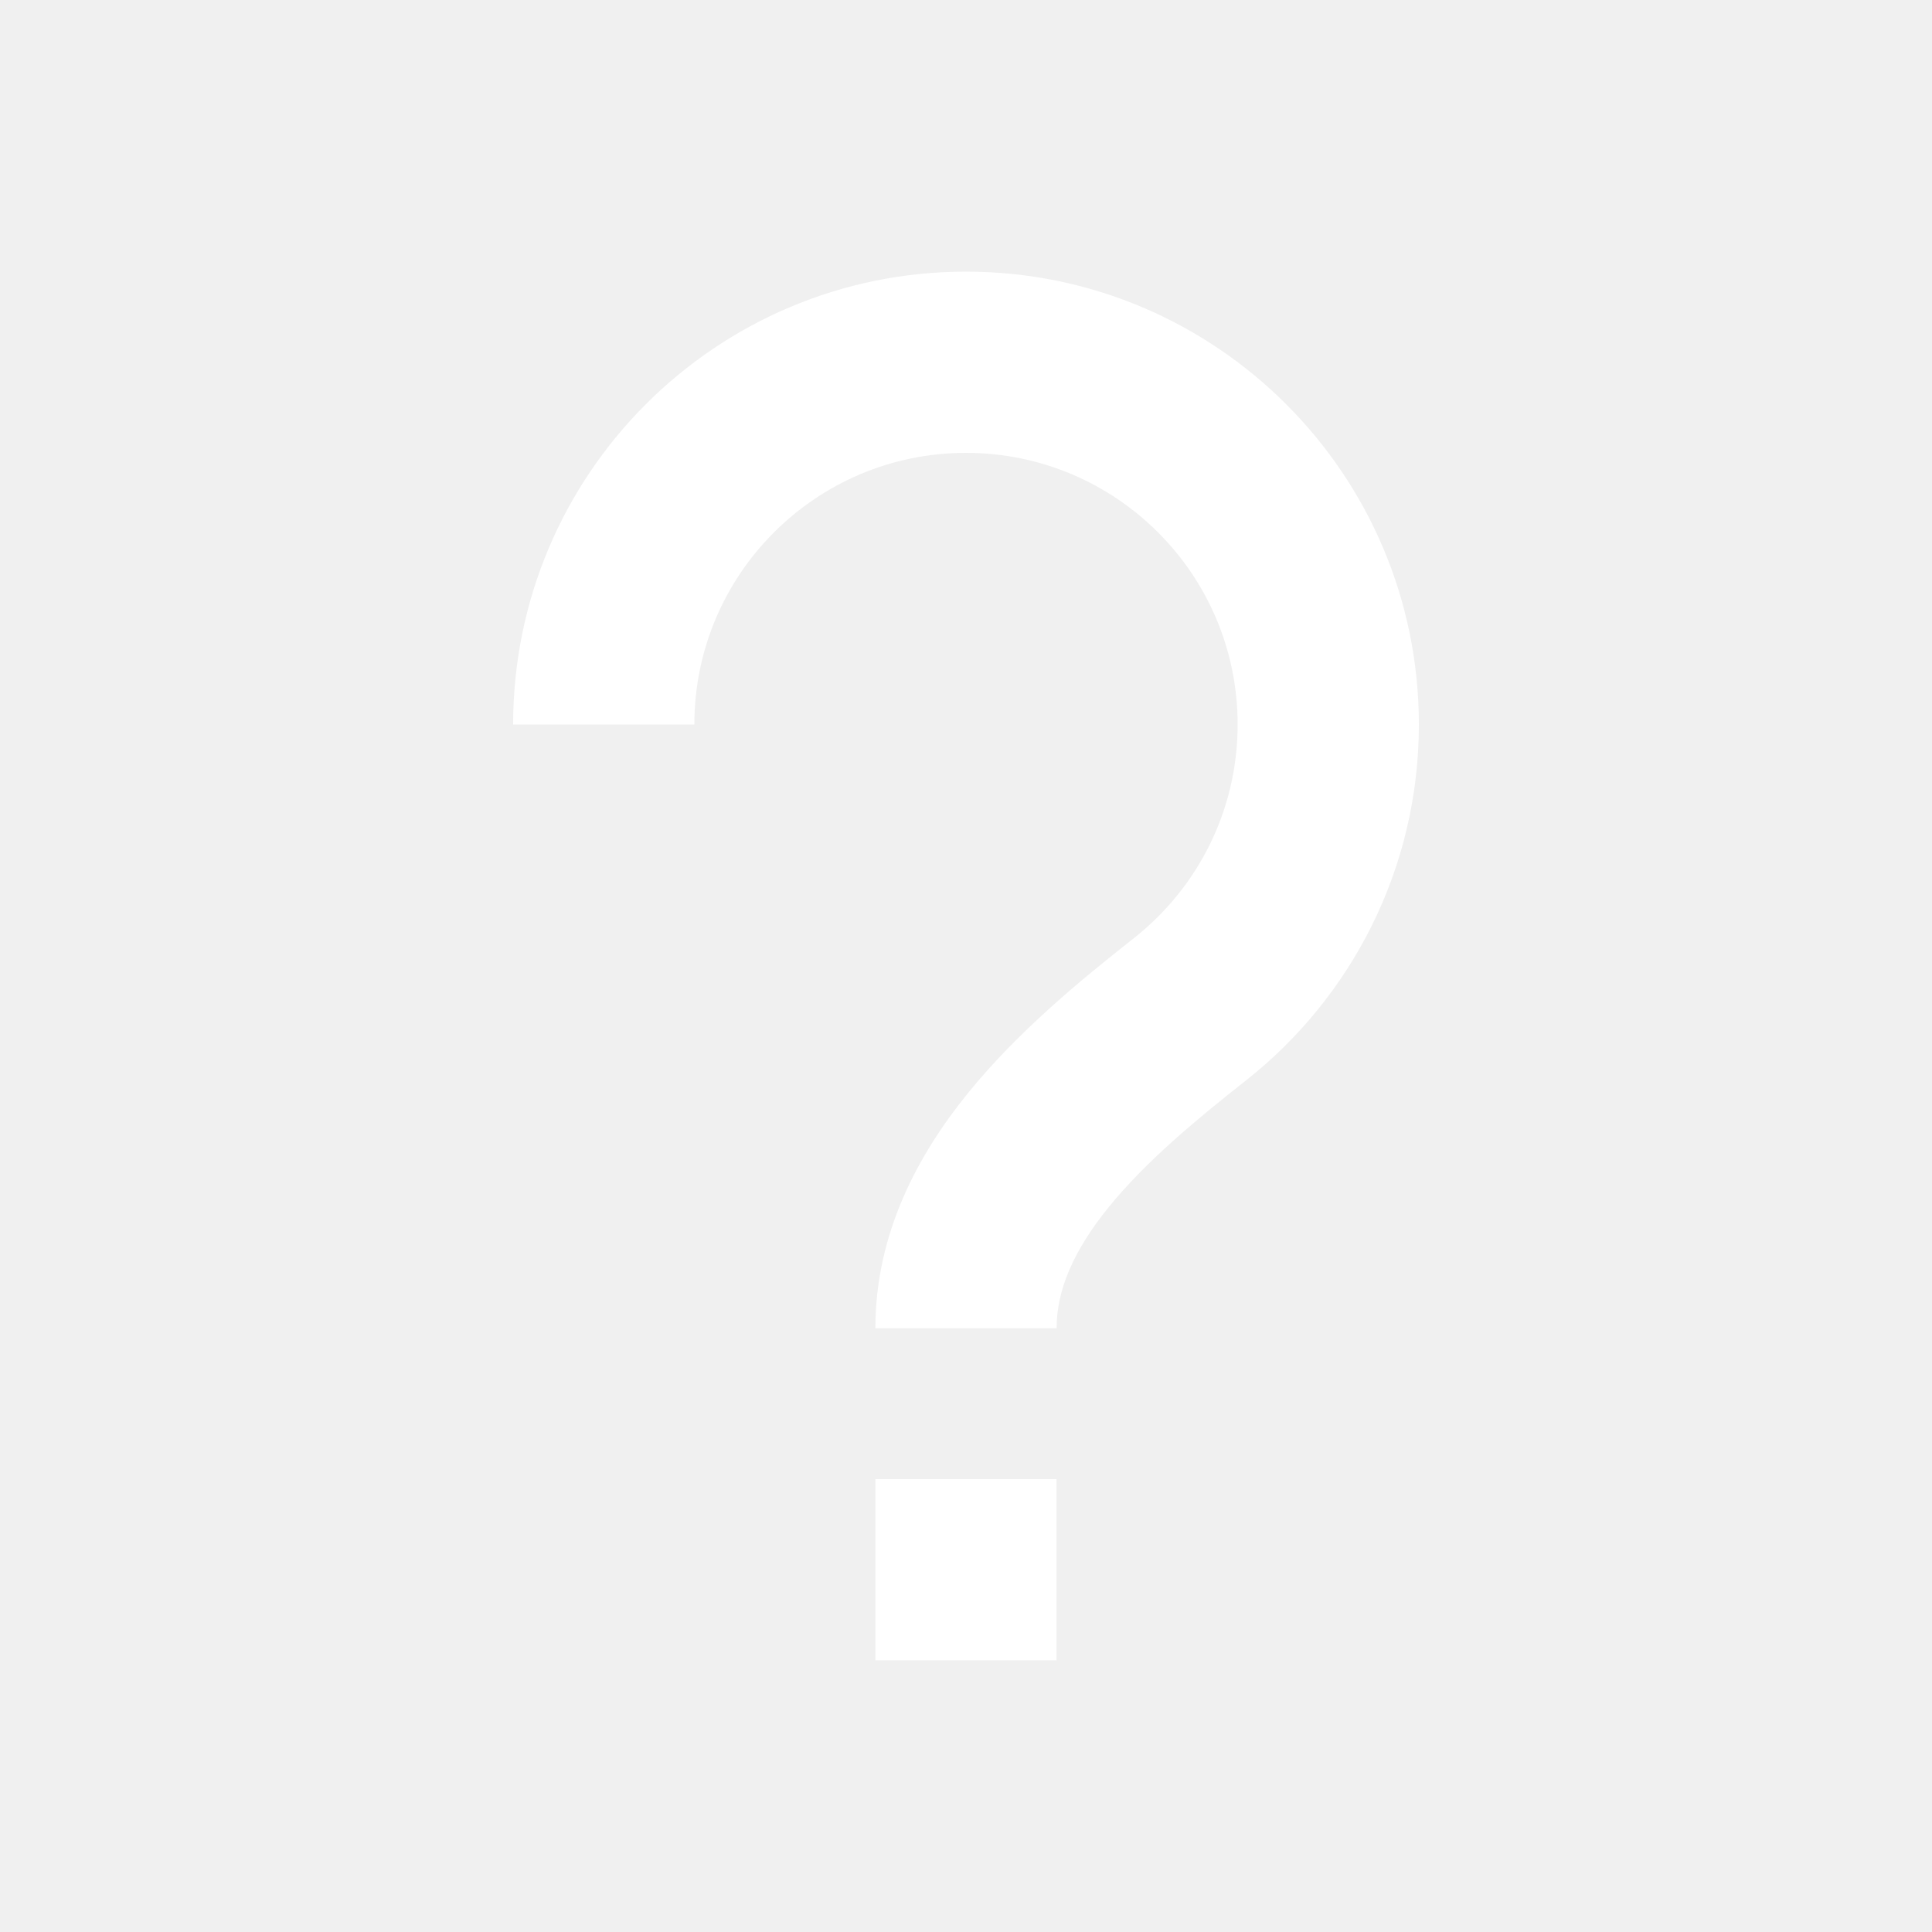
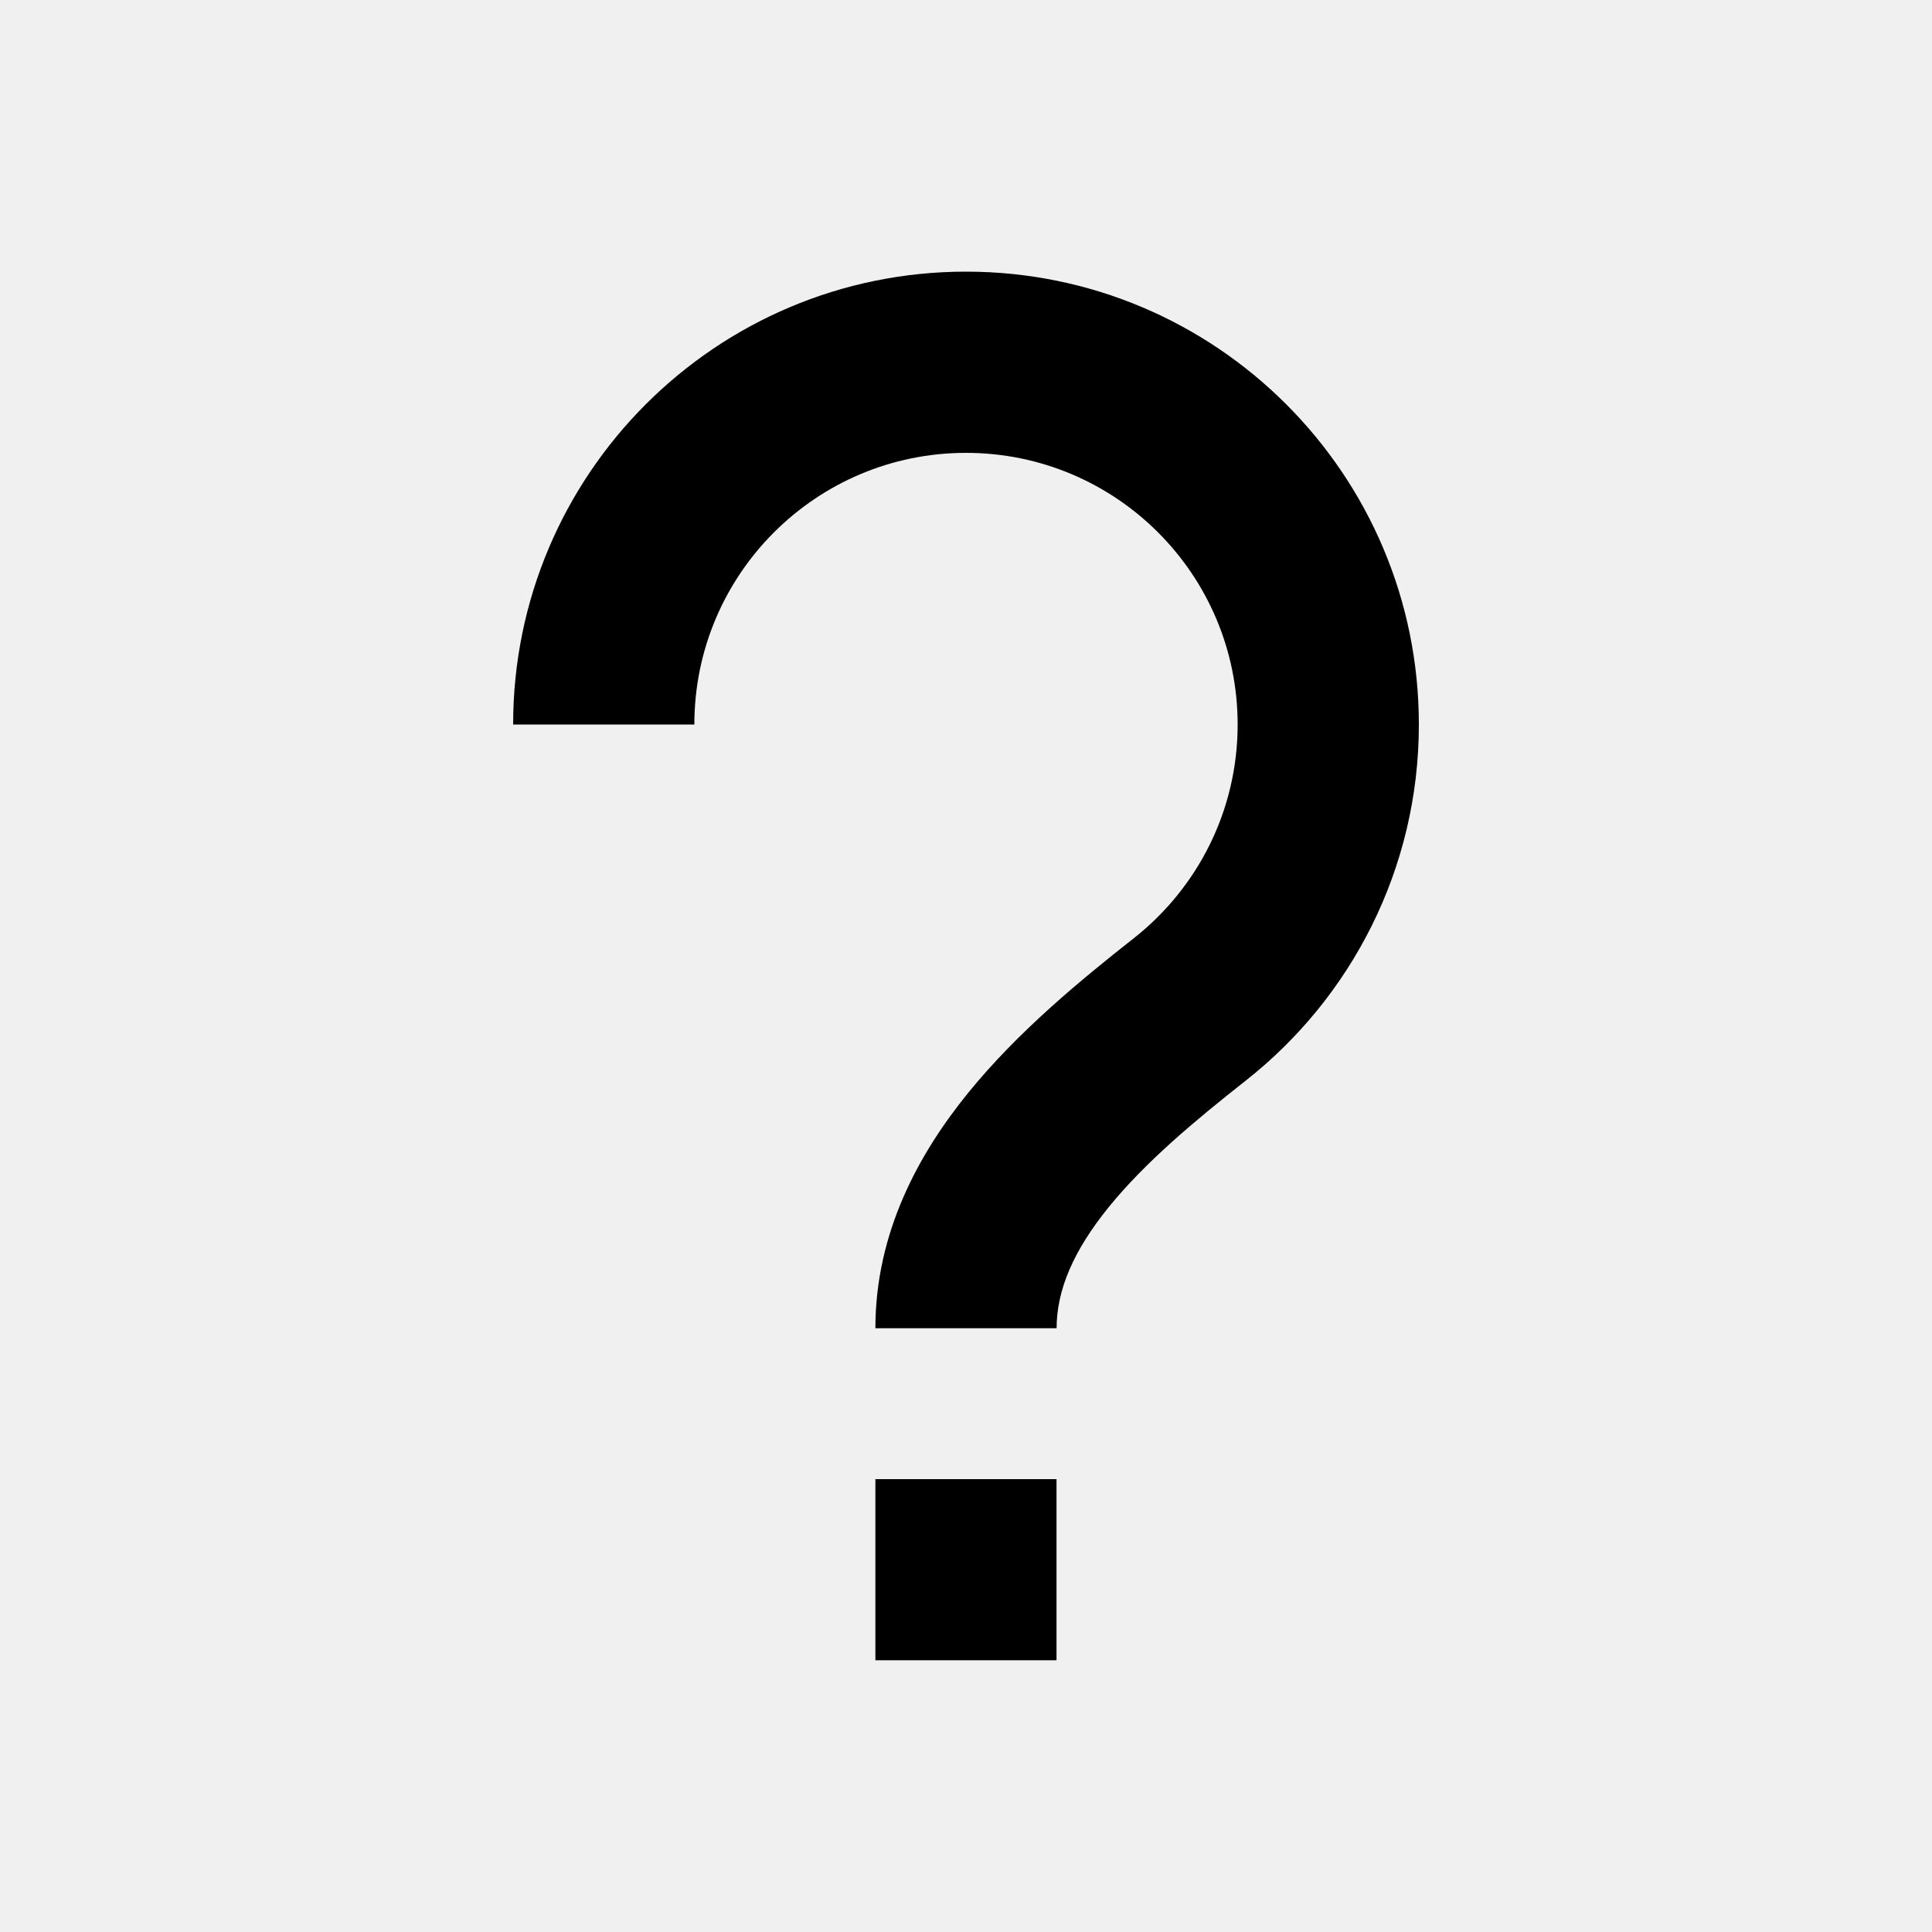
- <svg xmlns="http://www.w3.org/2000/svg" width="20" height="20" viewBox="0 0 20 20" fill="none">
-   <path fill-rule="evenodd" clip-rule="evenodd" d="M10 4.688C8.447 4.688 7.188 5.947 7.188 7.5H5.312C5.312 4.911 7.411 2.812 10 2.812C12.589 2.812 14.688 4.911 14.688 7.5C14.688 8.995 13.986 10.327 12.899 11.184C12.359 11.609 11.853 12.034 11.48 12.493C11.112 12.946 10.938 13.354 10.938 13.75H9.062C9.062 12.765 9.505 11.949 10.025 11.31C10.541 10.675 11.194 10.14 11.739 9.711C12.394 9.194 12.812 8.396 12.812 7.5C12.812 5.947 11.553 4.688 10 4.688Z" fill="white" />
-   <rect x="9.062" y="15.312" width="1.875" height="1.875" fill="white" />
+ <svg xmlns="http://www.w3.org/2000/svg" viewBox="0 0 20 20" fill="none">
+   <path fill-rule="evenodd" clip-rule="evenodd" d="M10 4.688C8.447 4.688 7.188 5.947 7.188 7.5H5.312C5.312 4.911 7.411 2.812 10 2.812C12.589 2.812 14.688 4.911 14.688 7.5C14.688 8.995 13.986 10.327 12.899 11.184C12.359 11.609 11.853 12.034 11.48 12.493C11.112 12.946 10.938 13.354 10.938 13.75H9.062C9.062 12.765 9.505 11.949 10.025 11.31C10.541 10.675 11.194 10.14 11.739 9.711C12.394 9.194 12.812 8.396 12.812 7.5C12.812 5.947 11.553 4.688 10 4.688Z" fill="currentColor" />
+   <rect x="9.062" y="15.312" width="1.875" height="1.875" fill="currentColor" />
</svg>
